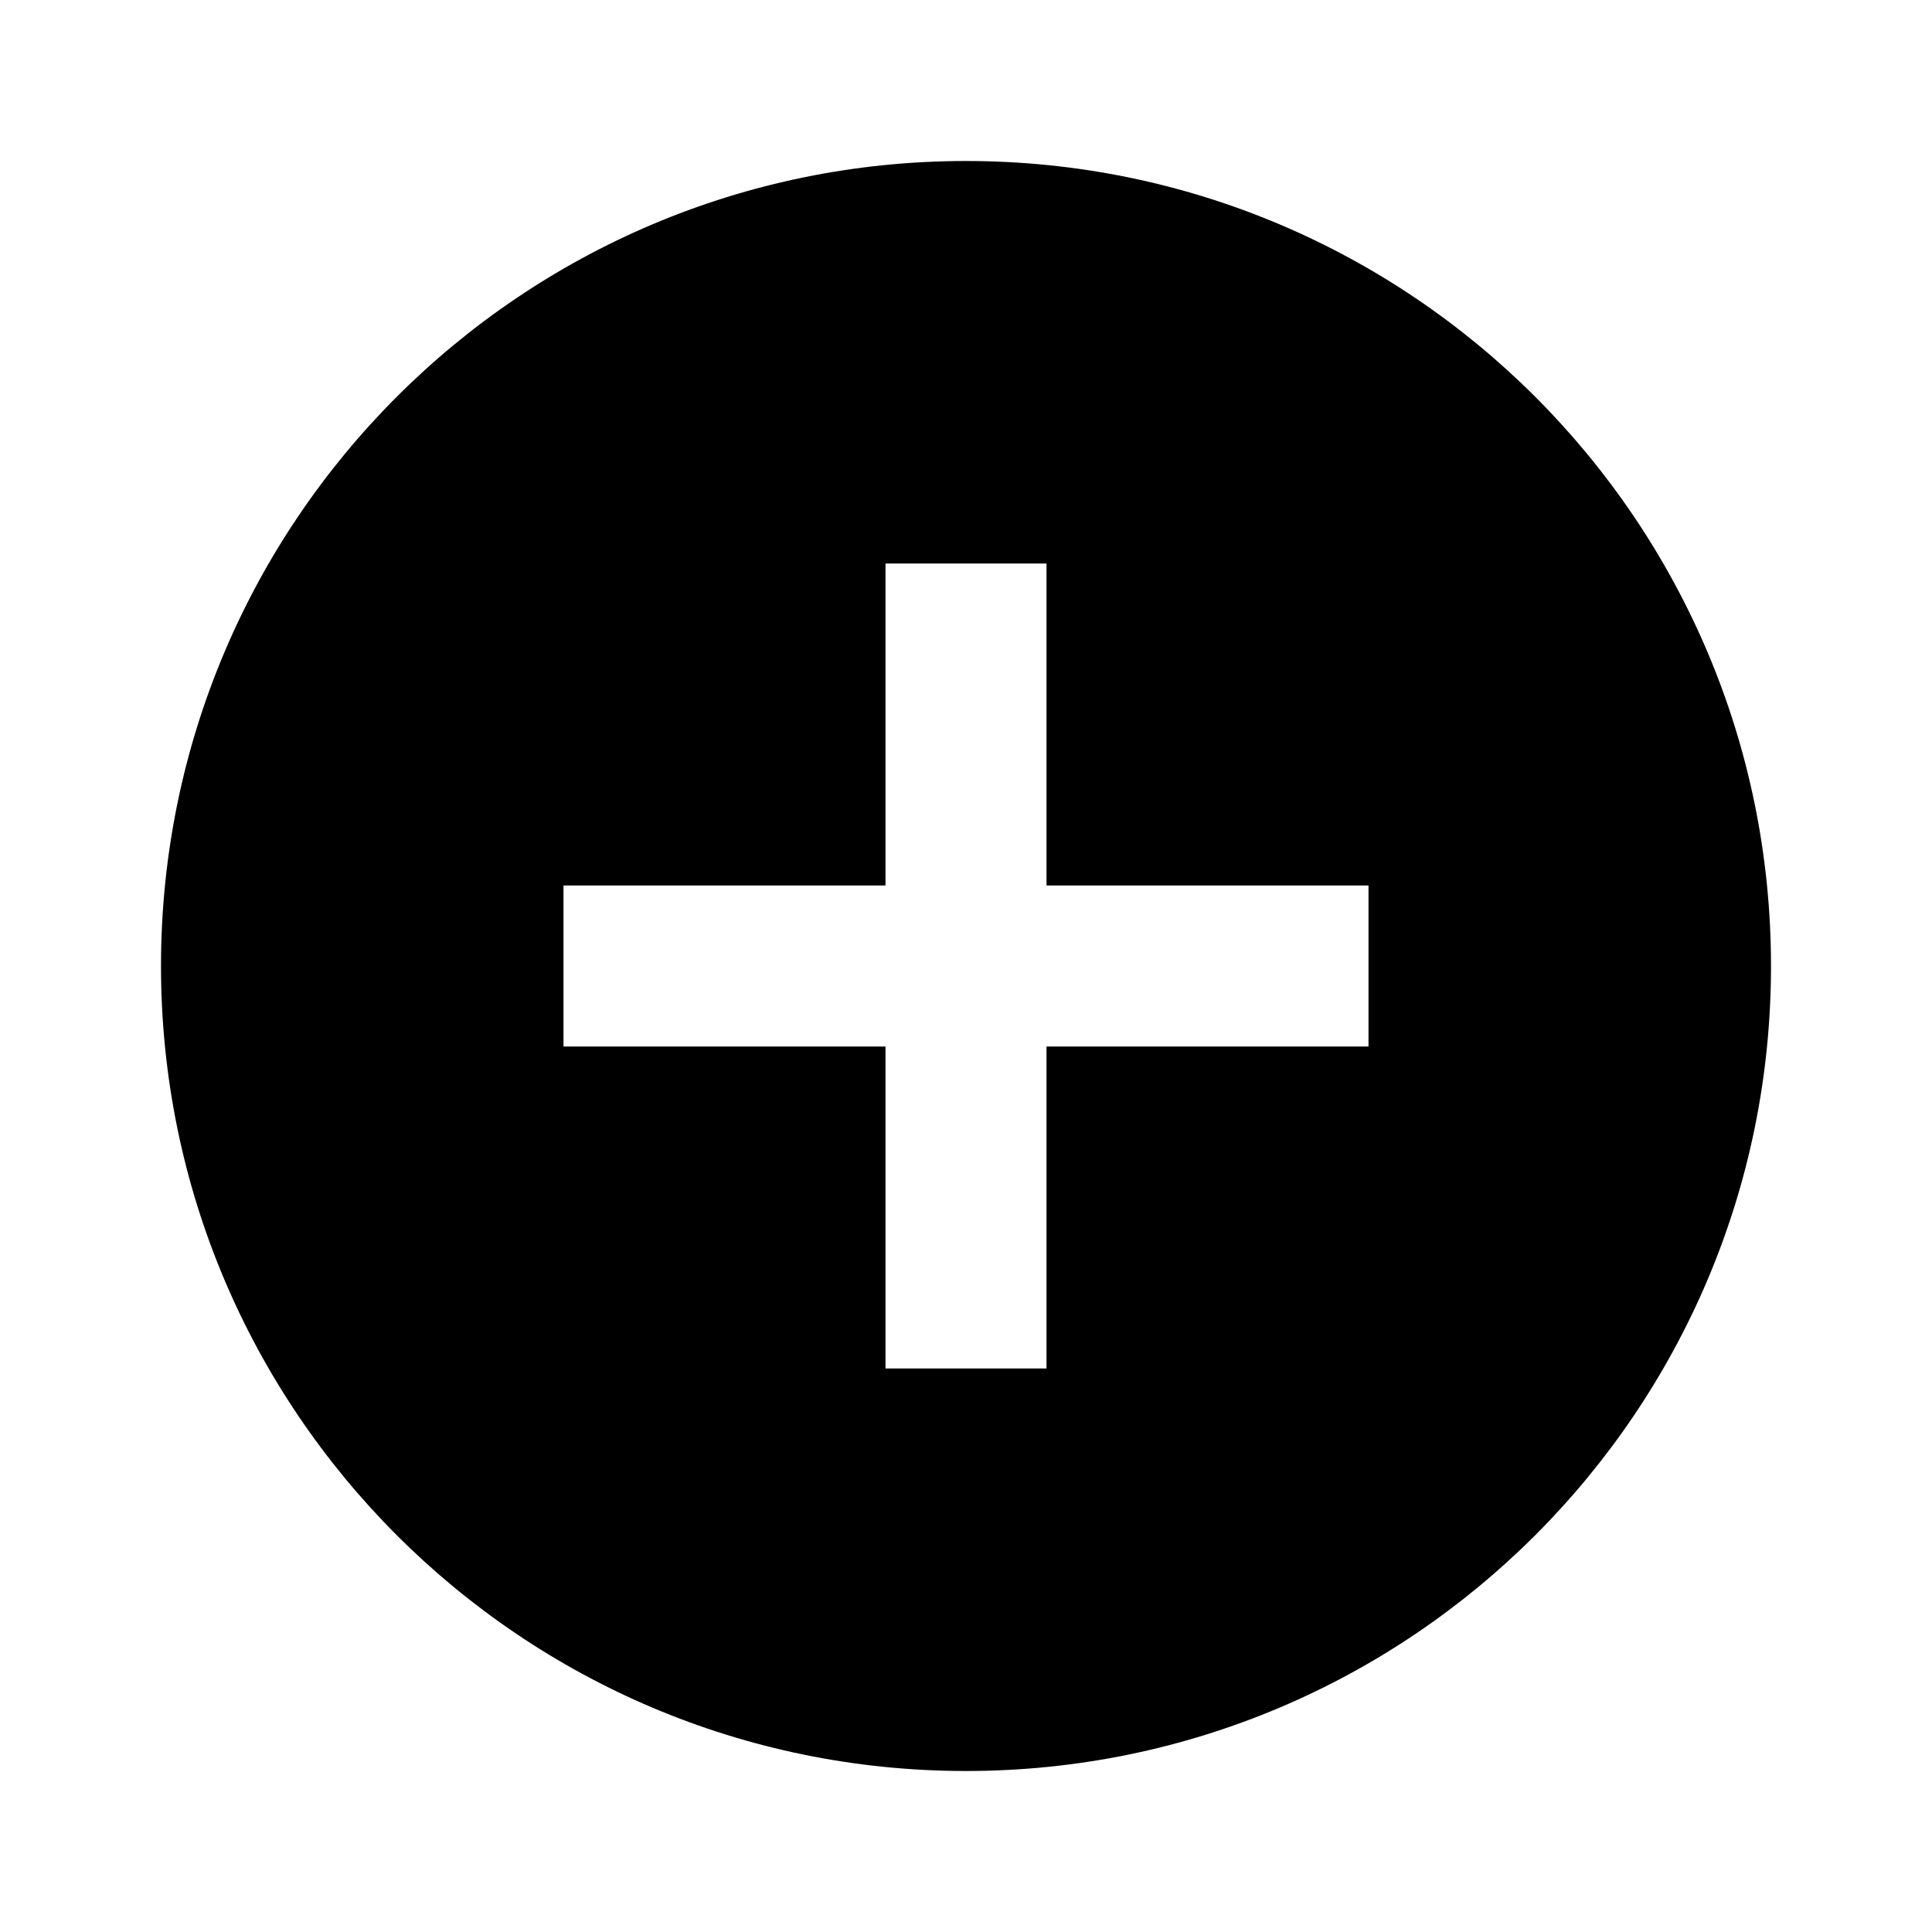
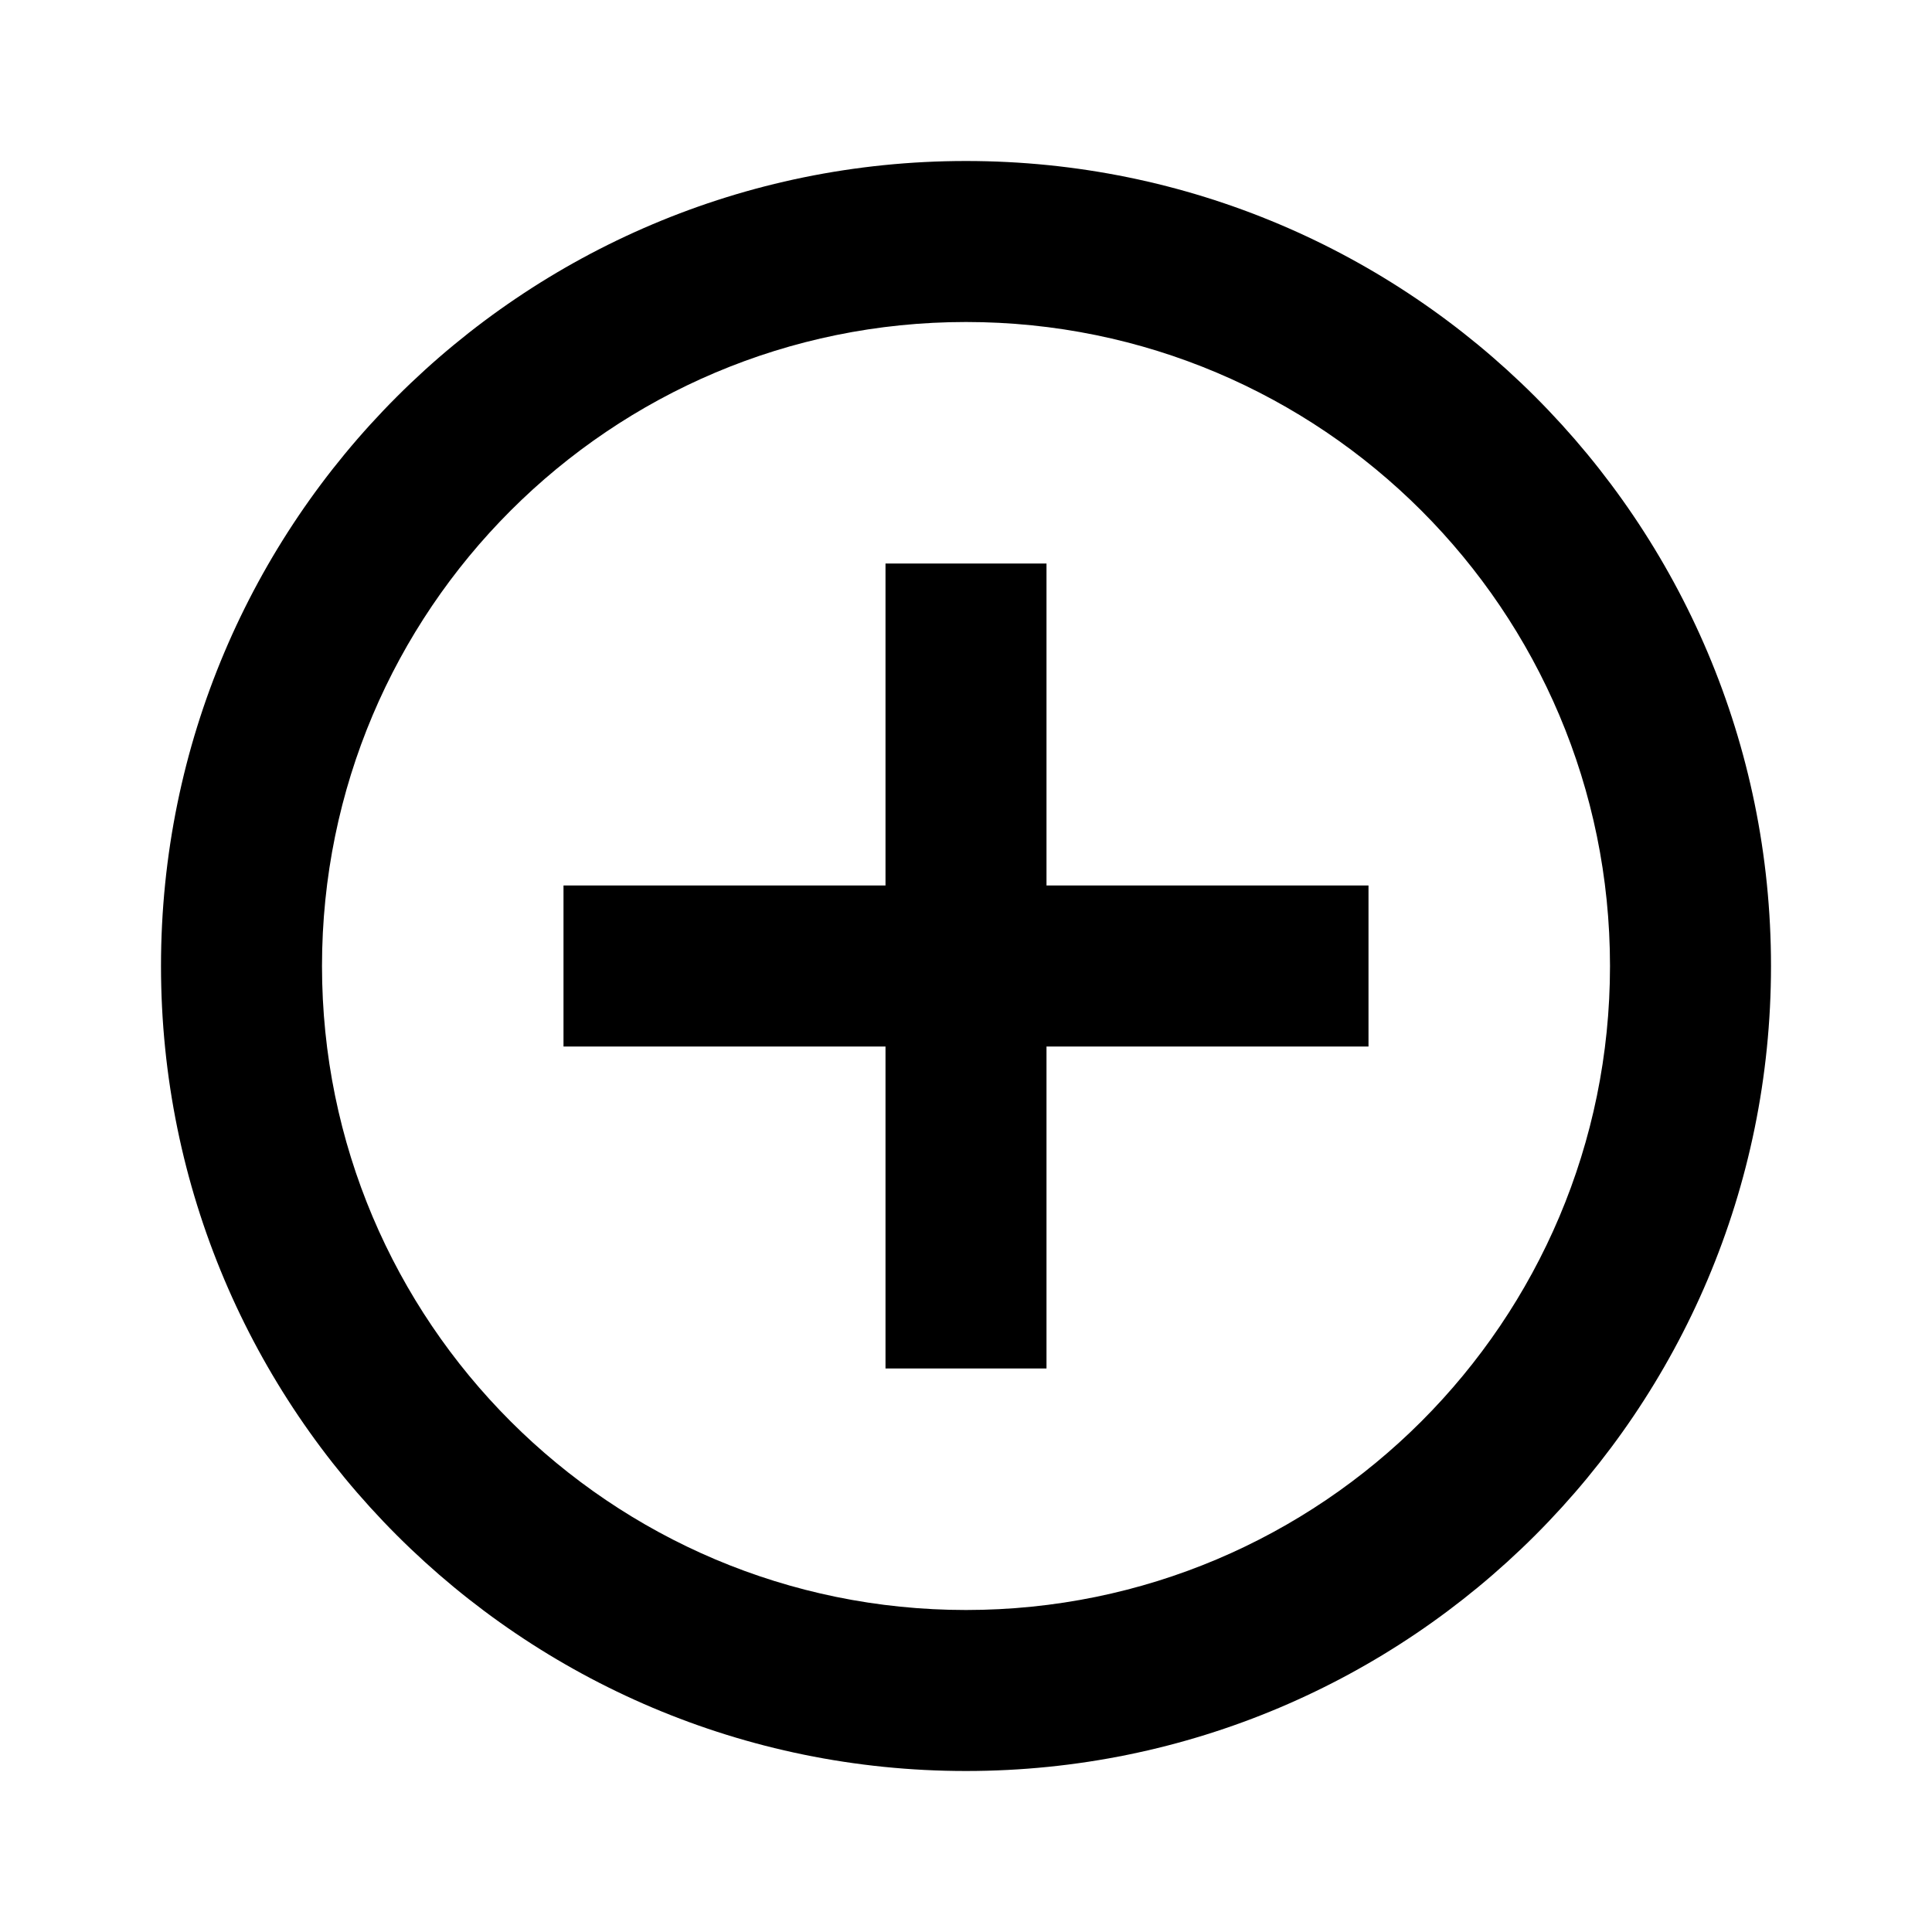
<svg xmlns="http://www.w3.org/2000/svg" width="24px" height="24px" viewBox="0 0 24 24">
  <g>
    <path fill="none" d="M0 0h24v24H0z" />
-     <path d="M12 22C6.477 22 2 17.523 2 12S6.477 2 12 2s10 4.477 10 10-4.477 10-10 10zm-1-11H7v2h4v4h2v-4h4v-2h-4V7h-2v4z" />
+     <path d="M11 11V7h2v4h4v2h-4v4h-2v-4H7v-2h4zm1 11C6.477 22 2 17.523 2 12S6.477 2 12 2s10 4.477 10 10-4.477 10-10 10zm0-2a8 8 0 1 0 0-16 8 8 0 0 0 0 16z" />
  </g>
</svg>
